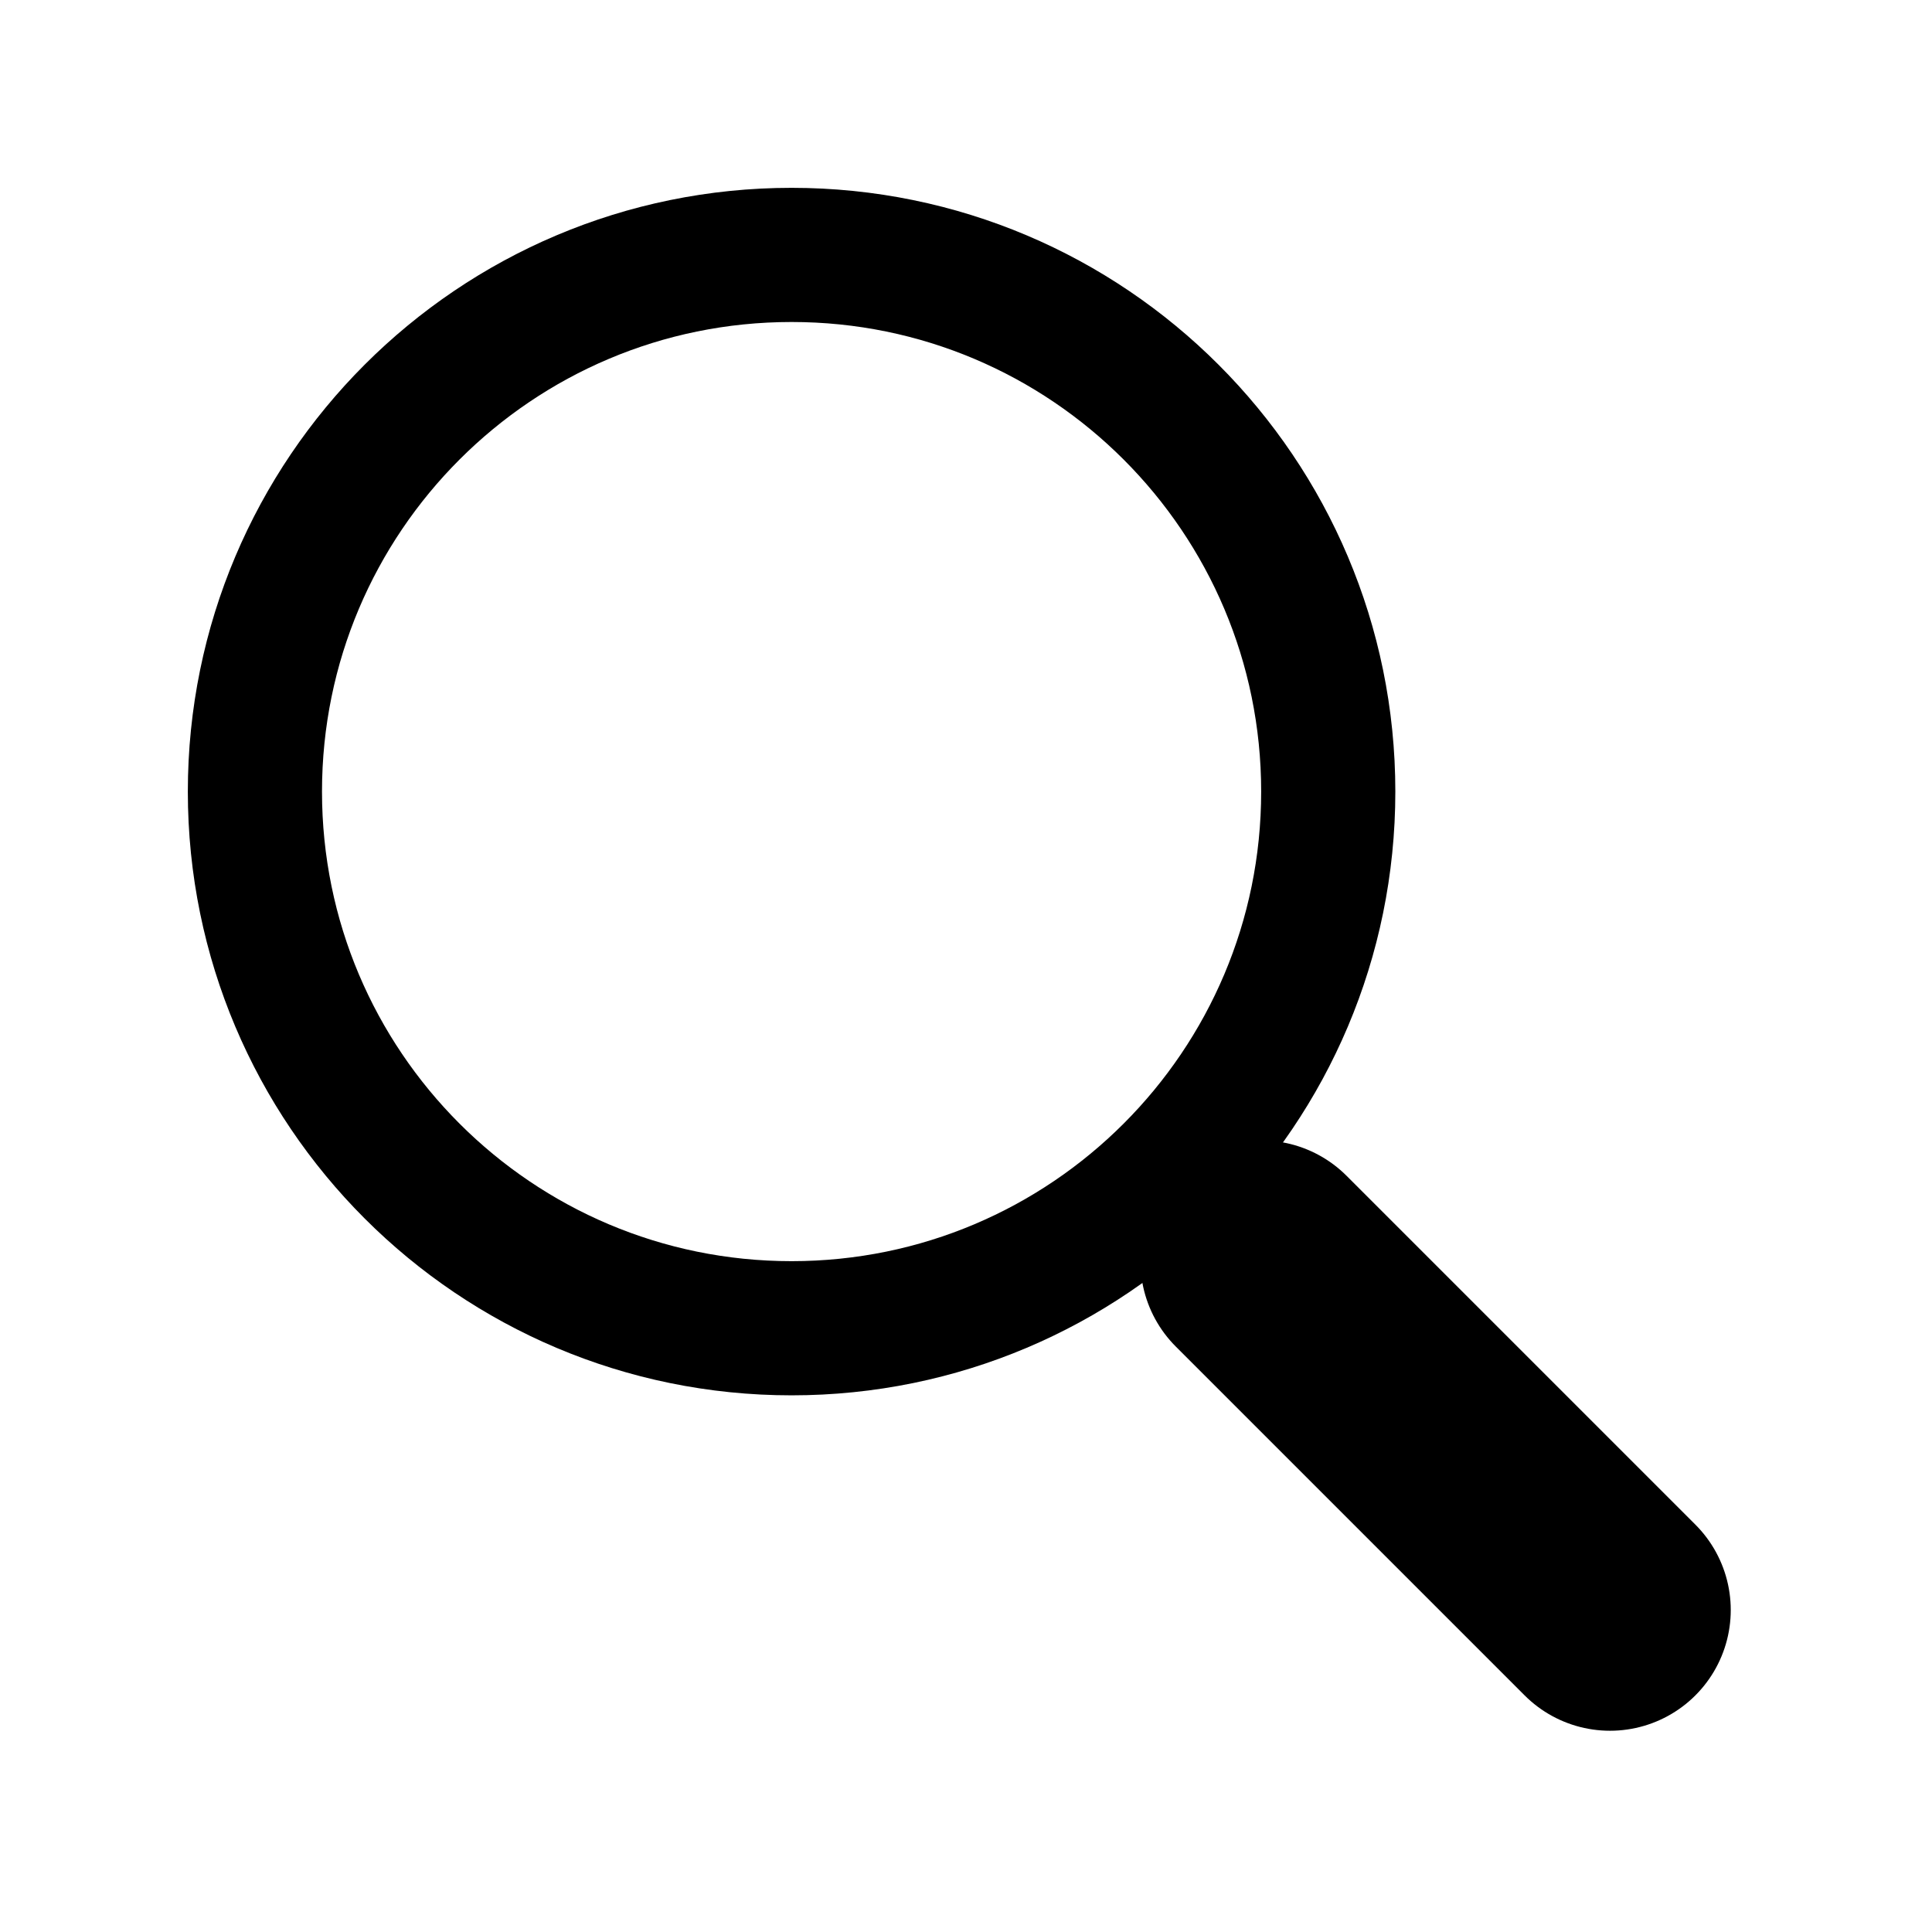
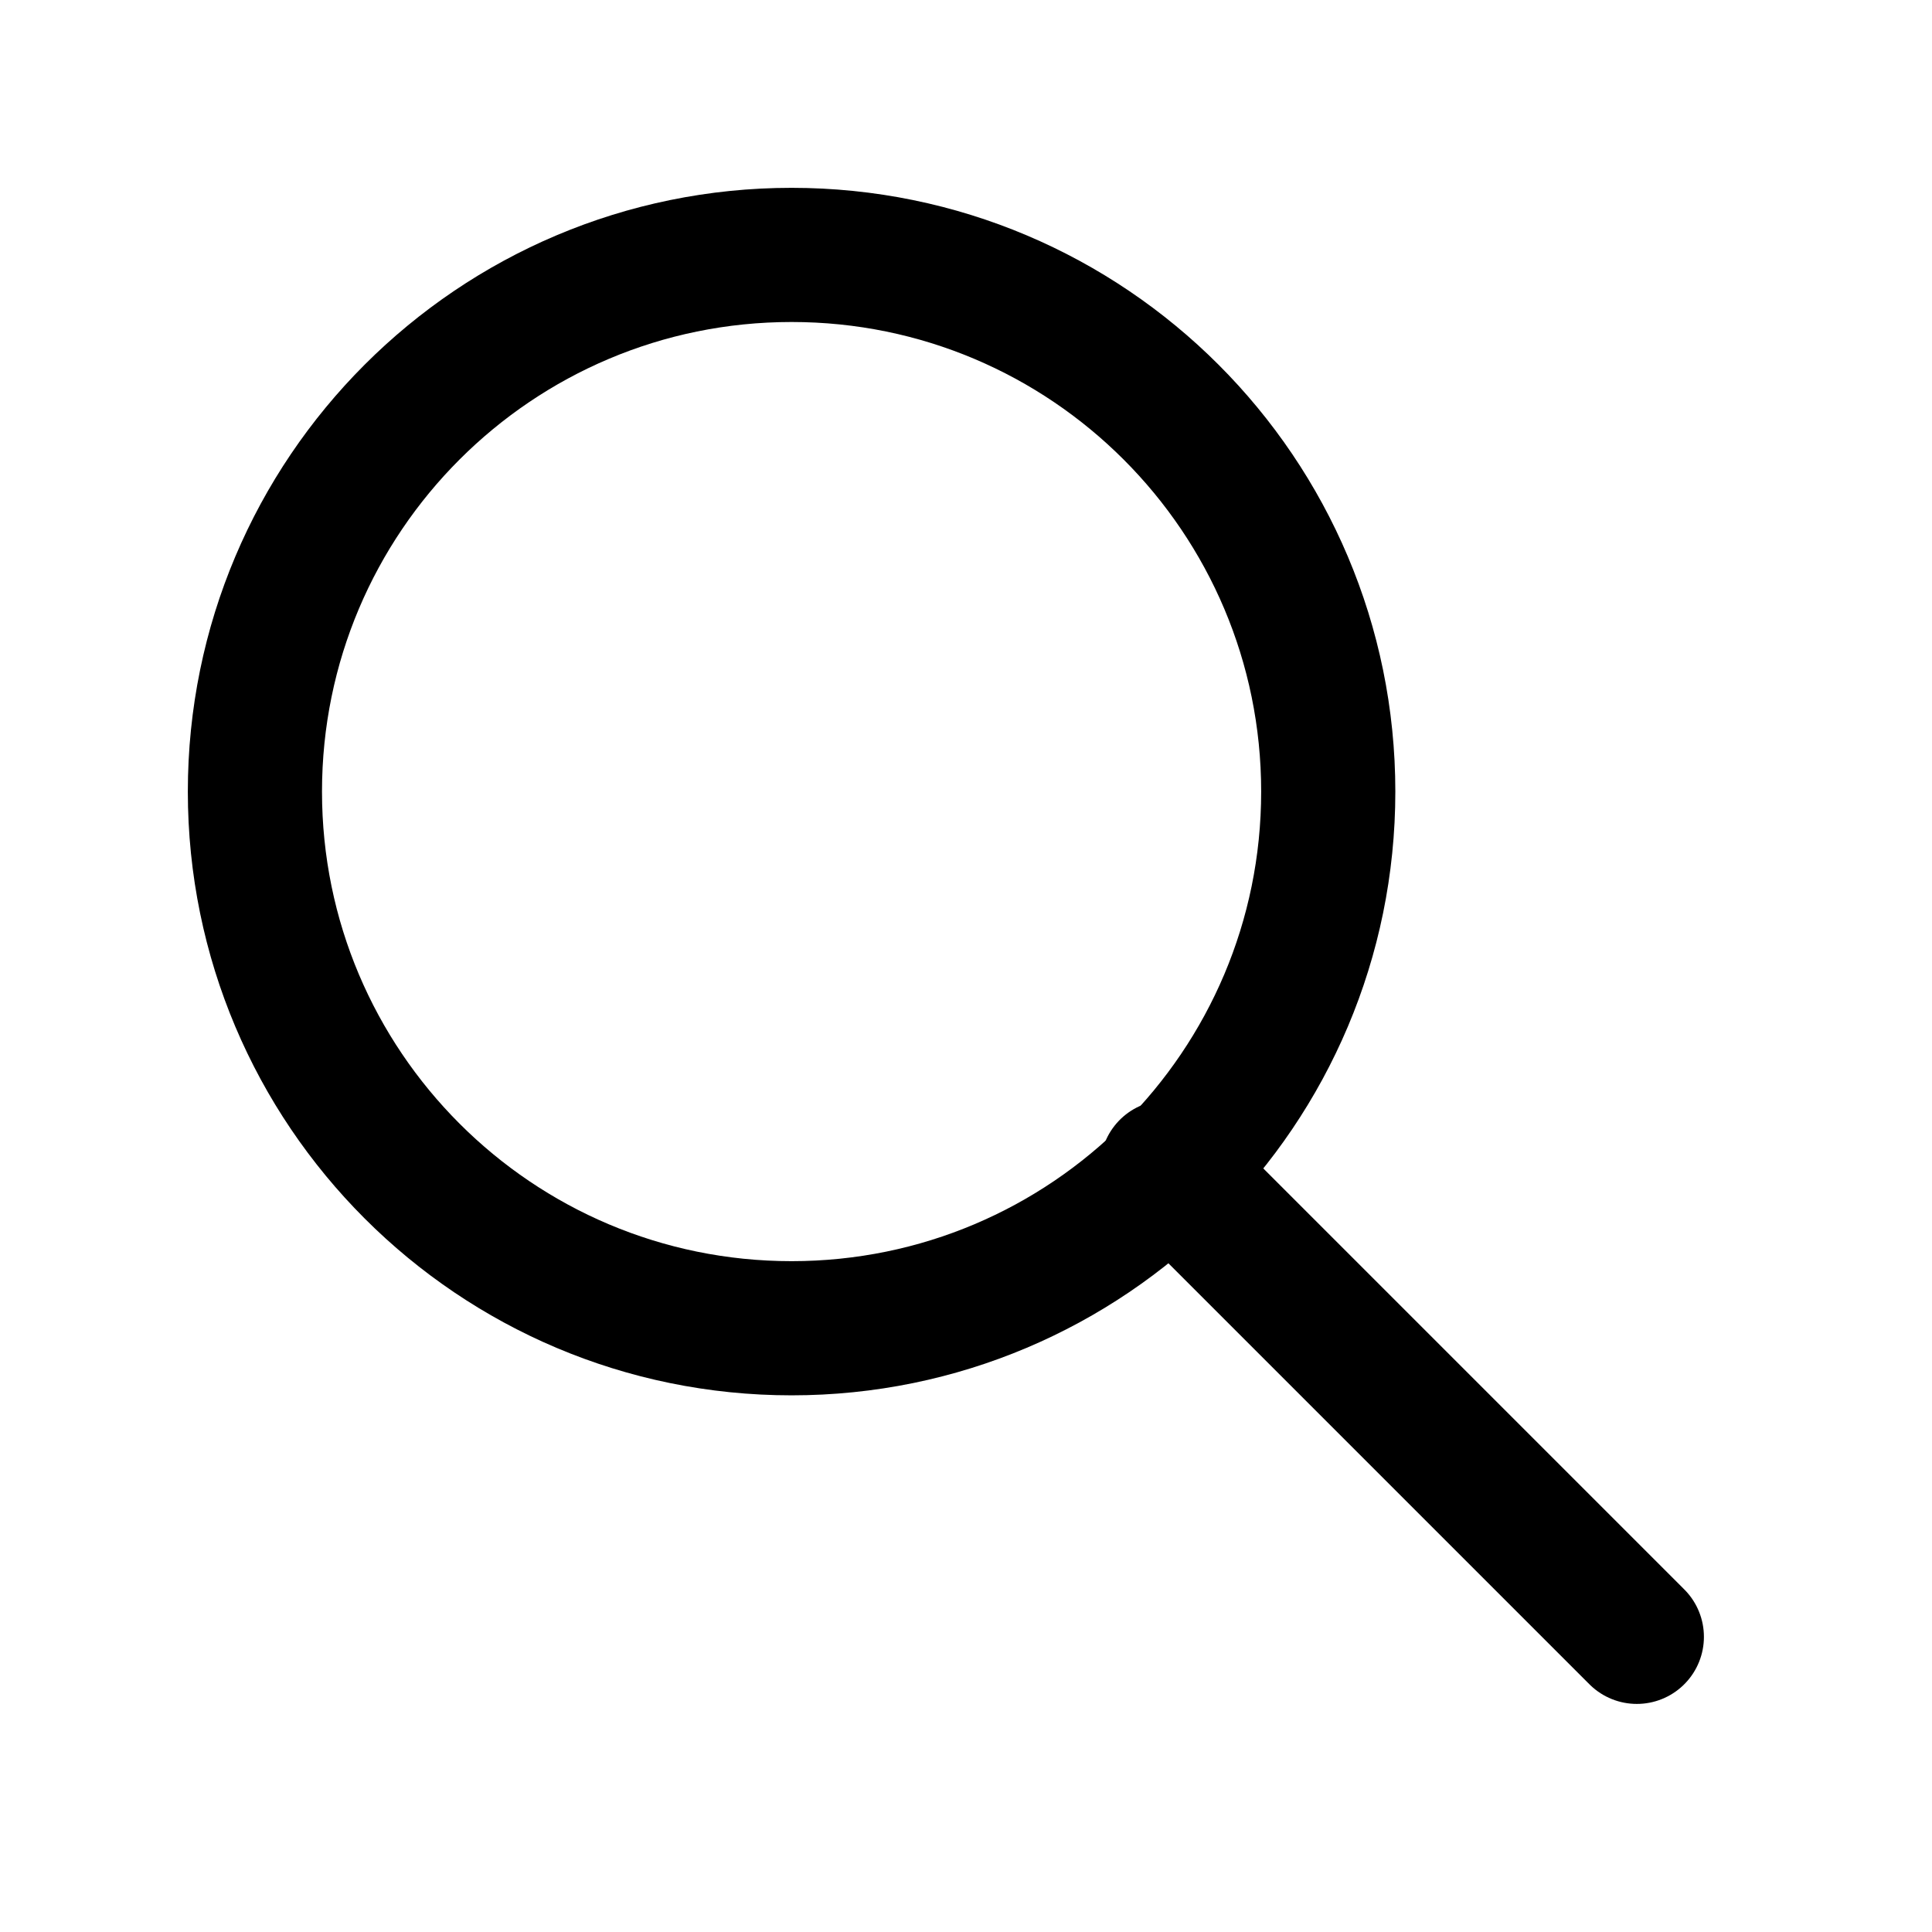
<svg xmlns="http://www.w3.org/2000/svg" viewBox="0 0 18 18" fill="none" stroke="currentColor" stroke-width="1.25" stroke-linecap="round" stroke-linejoin="round">
  <path d="M 2.375 7.375 A 5 5 0 1 0 12.375 7.375 A 5 5 0 1 0 2.375 7.375 Z" />
-   <path d="M 11.75 11.75 L 15 15" stroke-width="2.25" />
+   <path d="M 10.875 10.875 L 15.25 15.25" />
</svg>
